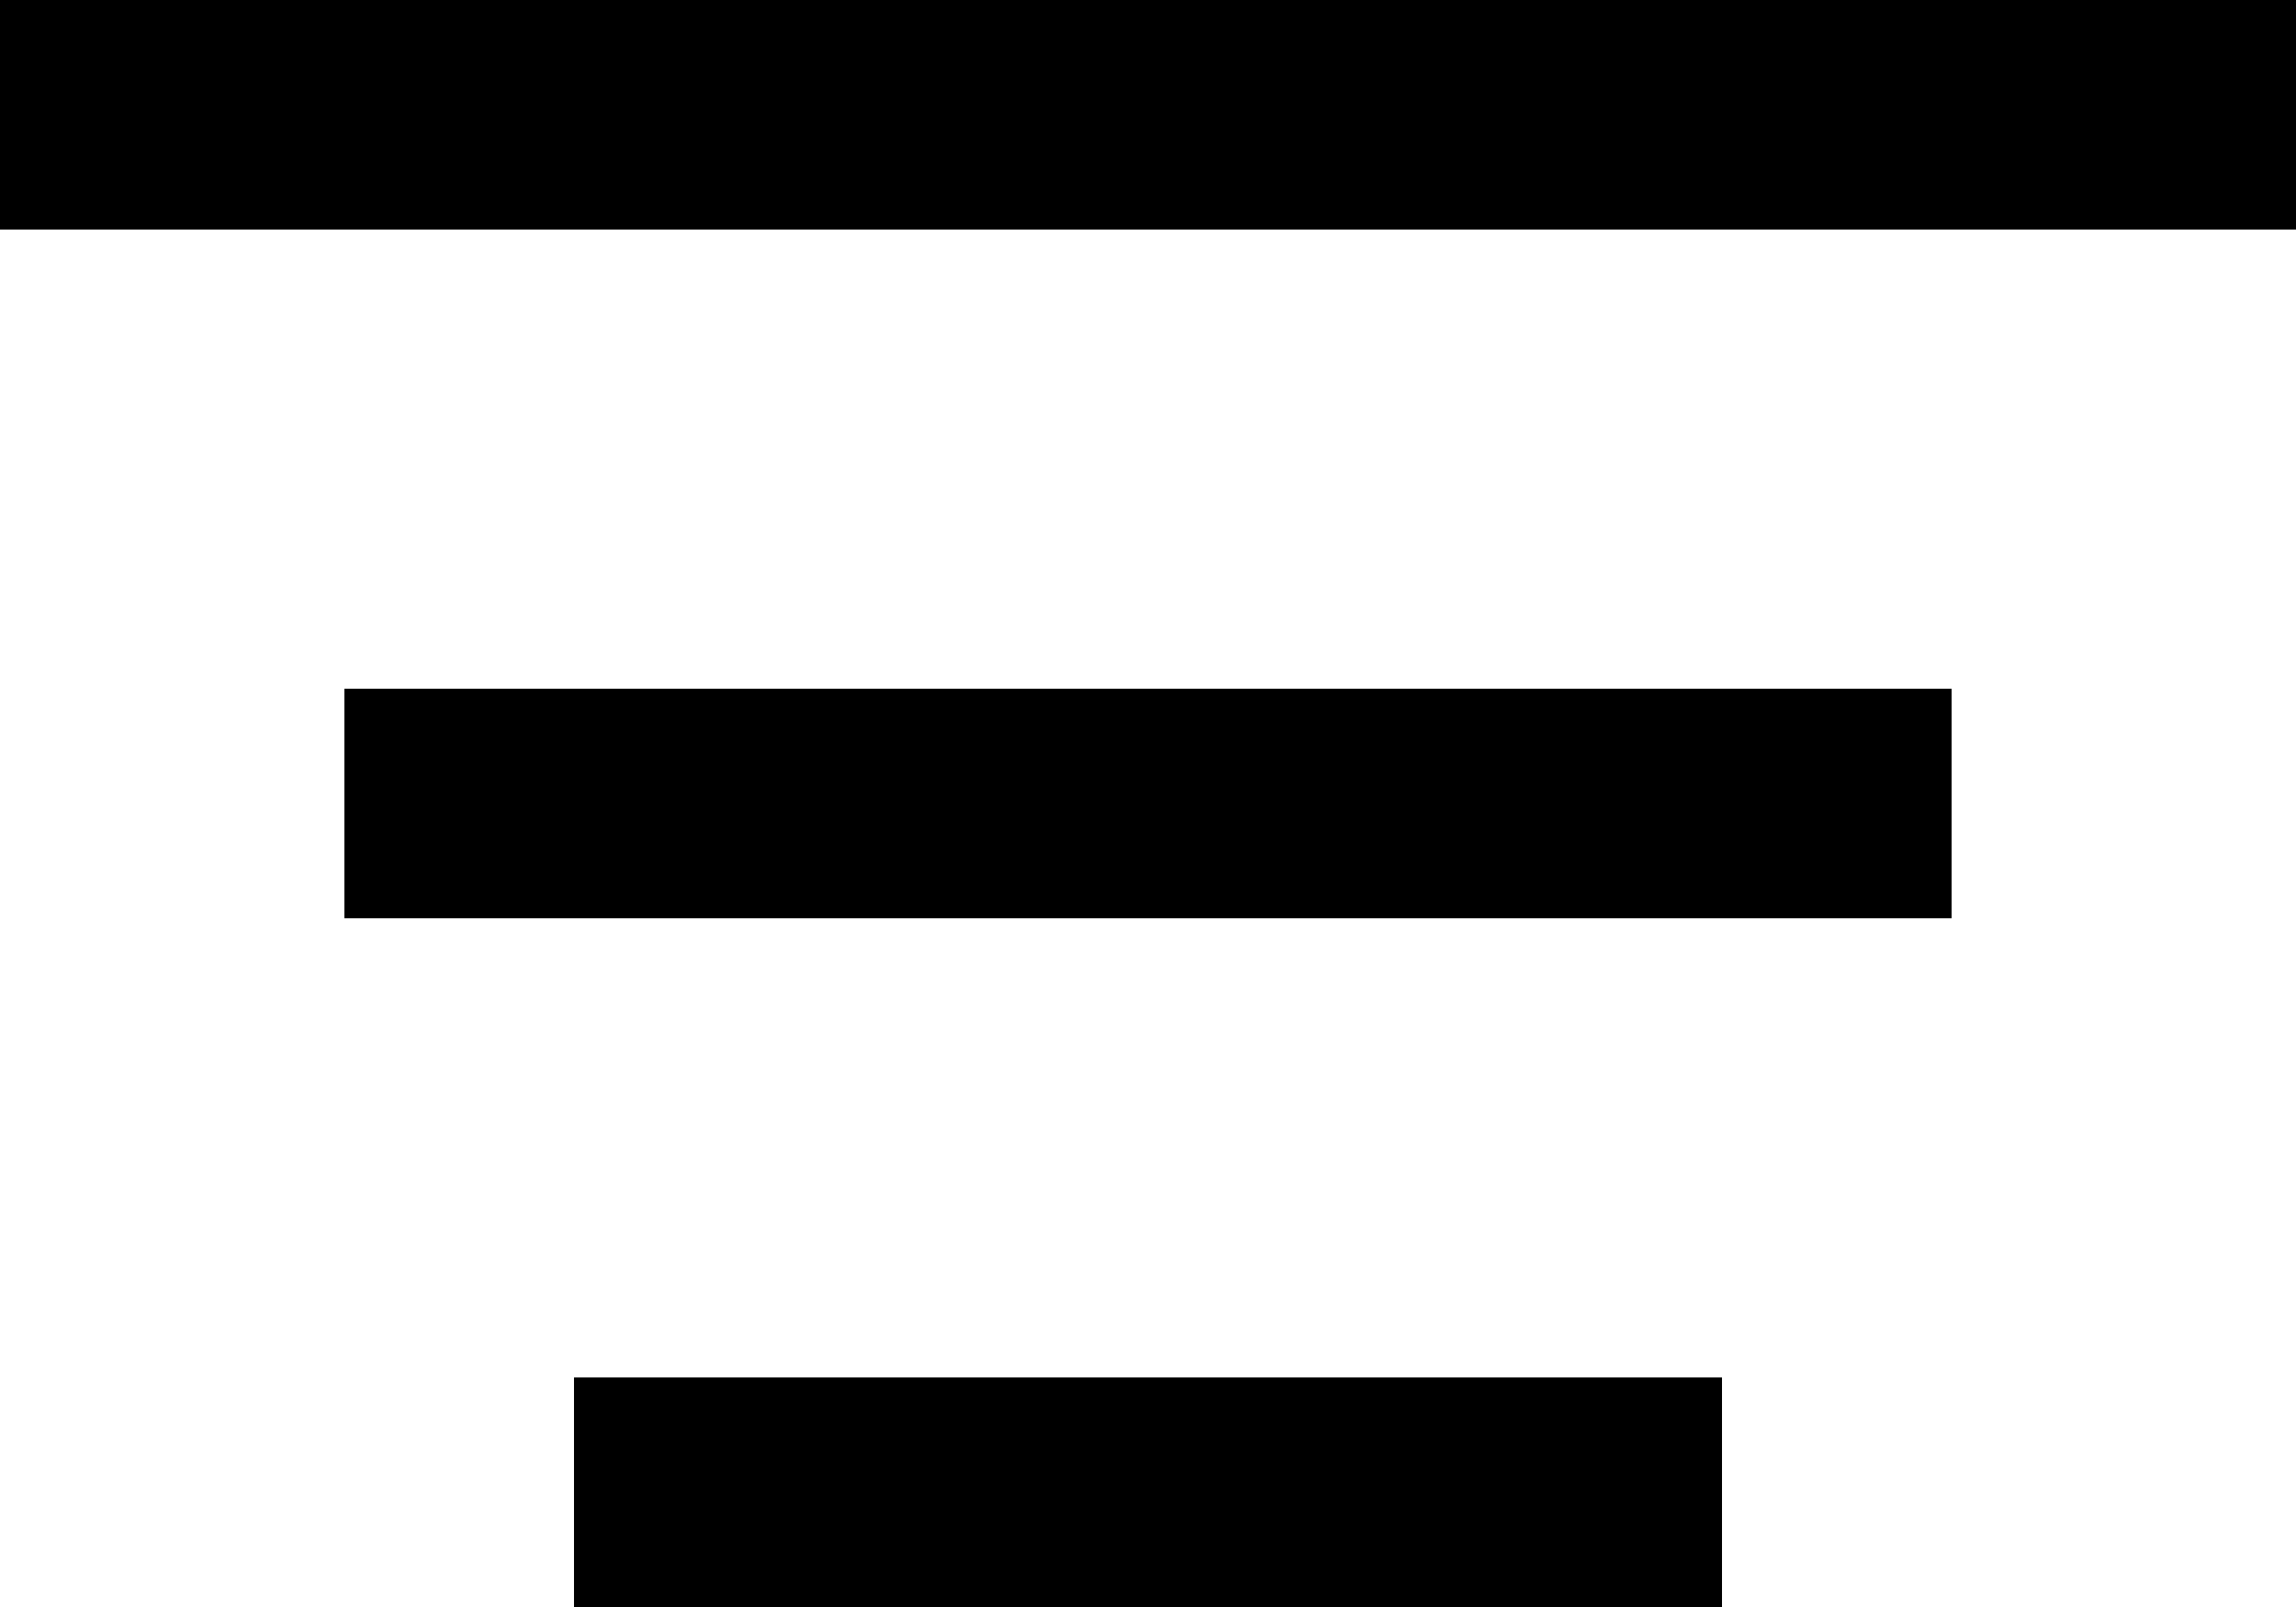
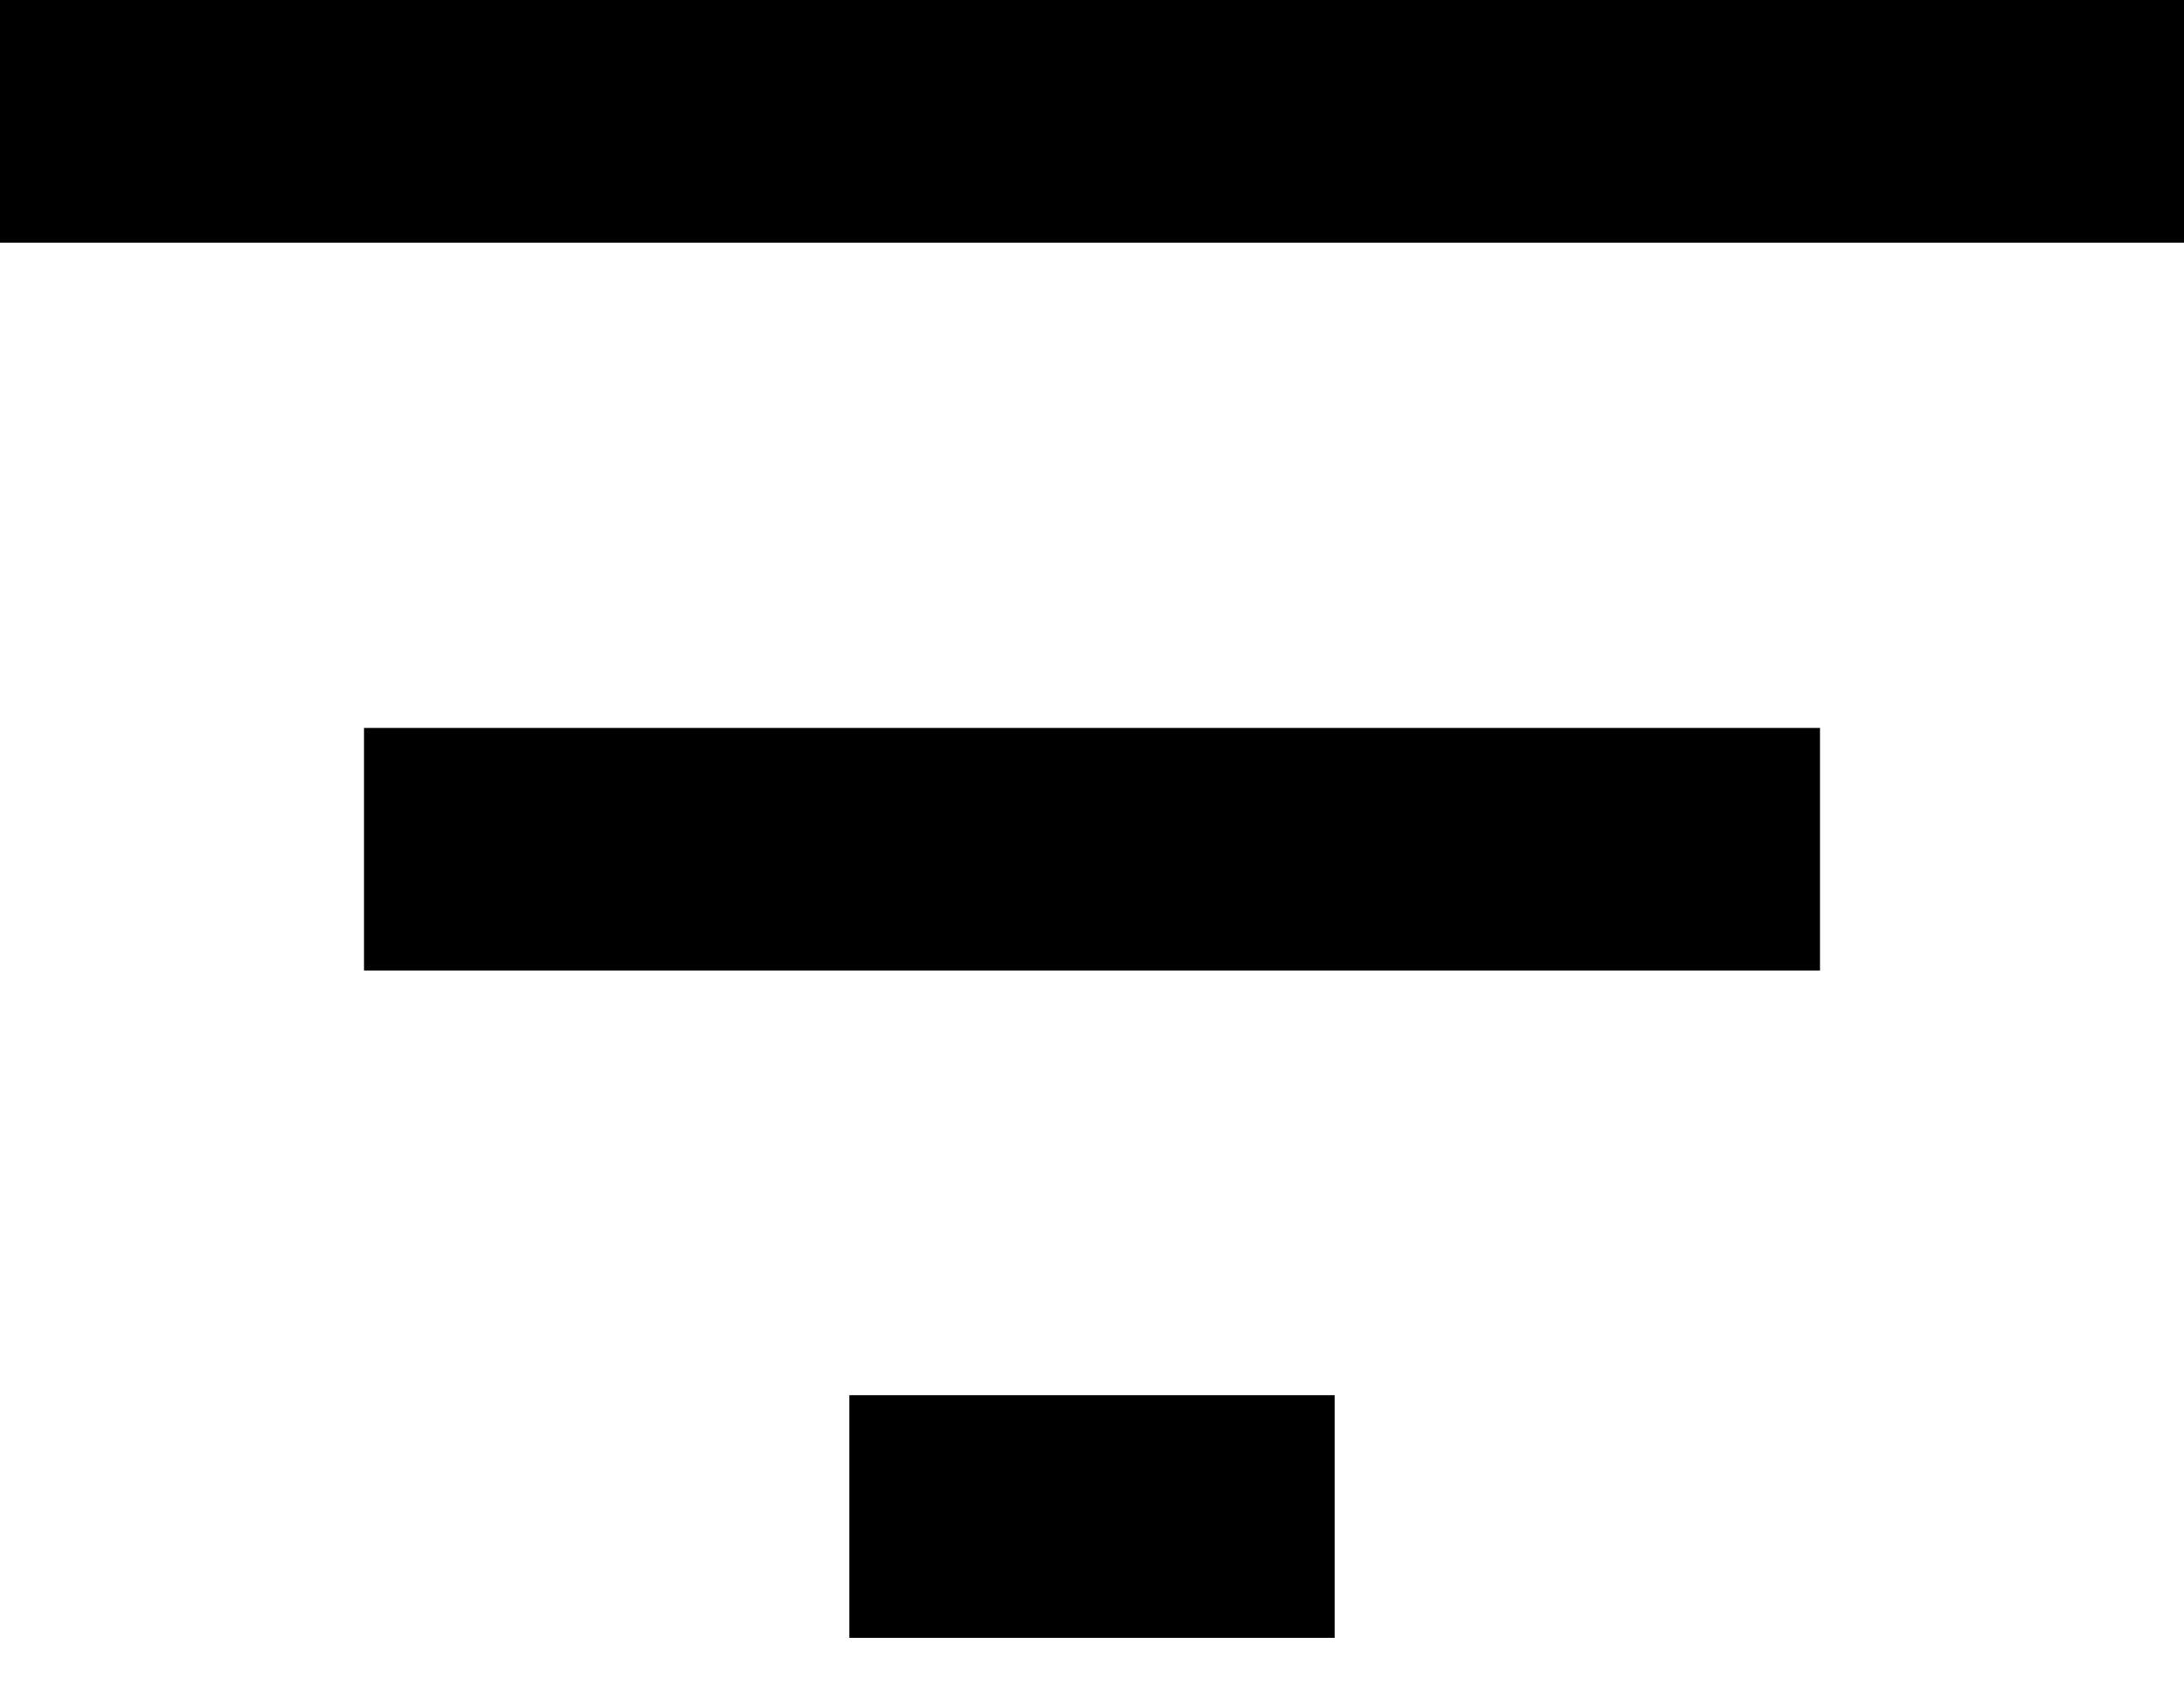
- <svg xmlns="http://www.w3.org/2000/svg" width="20px" height="14px" viewBox="0 0 20 14" version="1.1">
-   <g id="Page-1" stroke="none" stroke-width="1" fill="none" fill-rule="evenodd" stroke-linecap="square">
-     <g id="menu" transform="translate(1, 0)" stroke="#000000" stroke-width="2">
+ <svg xmlns="http://www.w3.org/2000/svg" width="18px" height="14px" viewBox="0 0 18 14" version="1.1">
+   <g id="Page-1" stroke="none" stroke-width="1" fill="none" fill-rule="evenodd">
+     <g id="menu" stroke="#000000" stroke-width="2">
      <path d="M3,7 L15,7" id="Path" />
-       <path d="M5,13 L13,13" id="Path" stroke-linejoin="round" />
+       <path d="M7,12.5 L11,12.5" id="Path" stroke-linejoin="round" />
      <path d="M0,1 L18,1" id="Path" stroke-linejoin="round" />
    </g>
  </g>
</svg>
